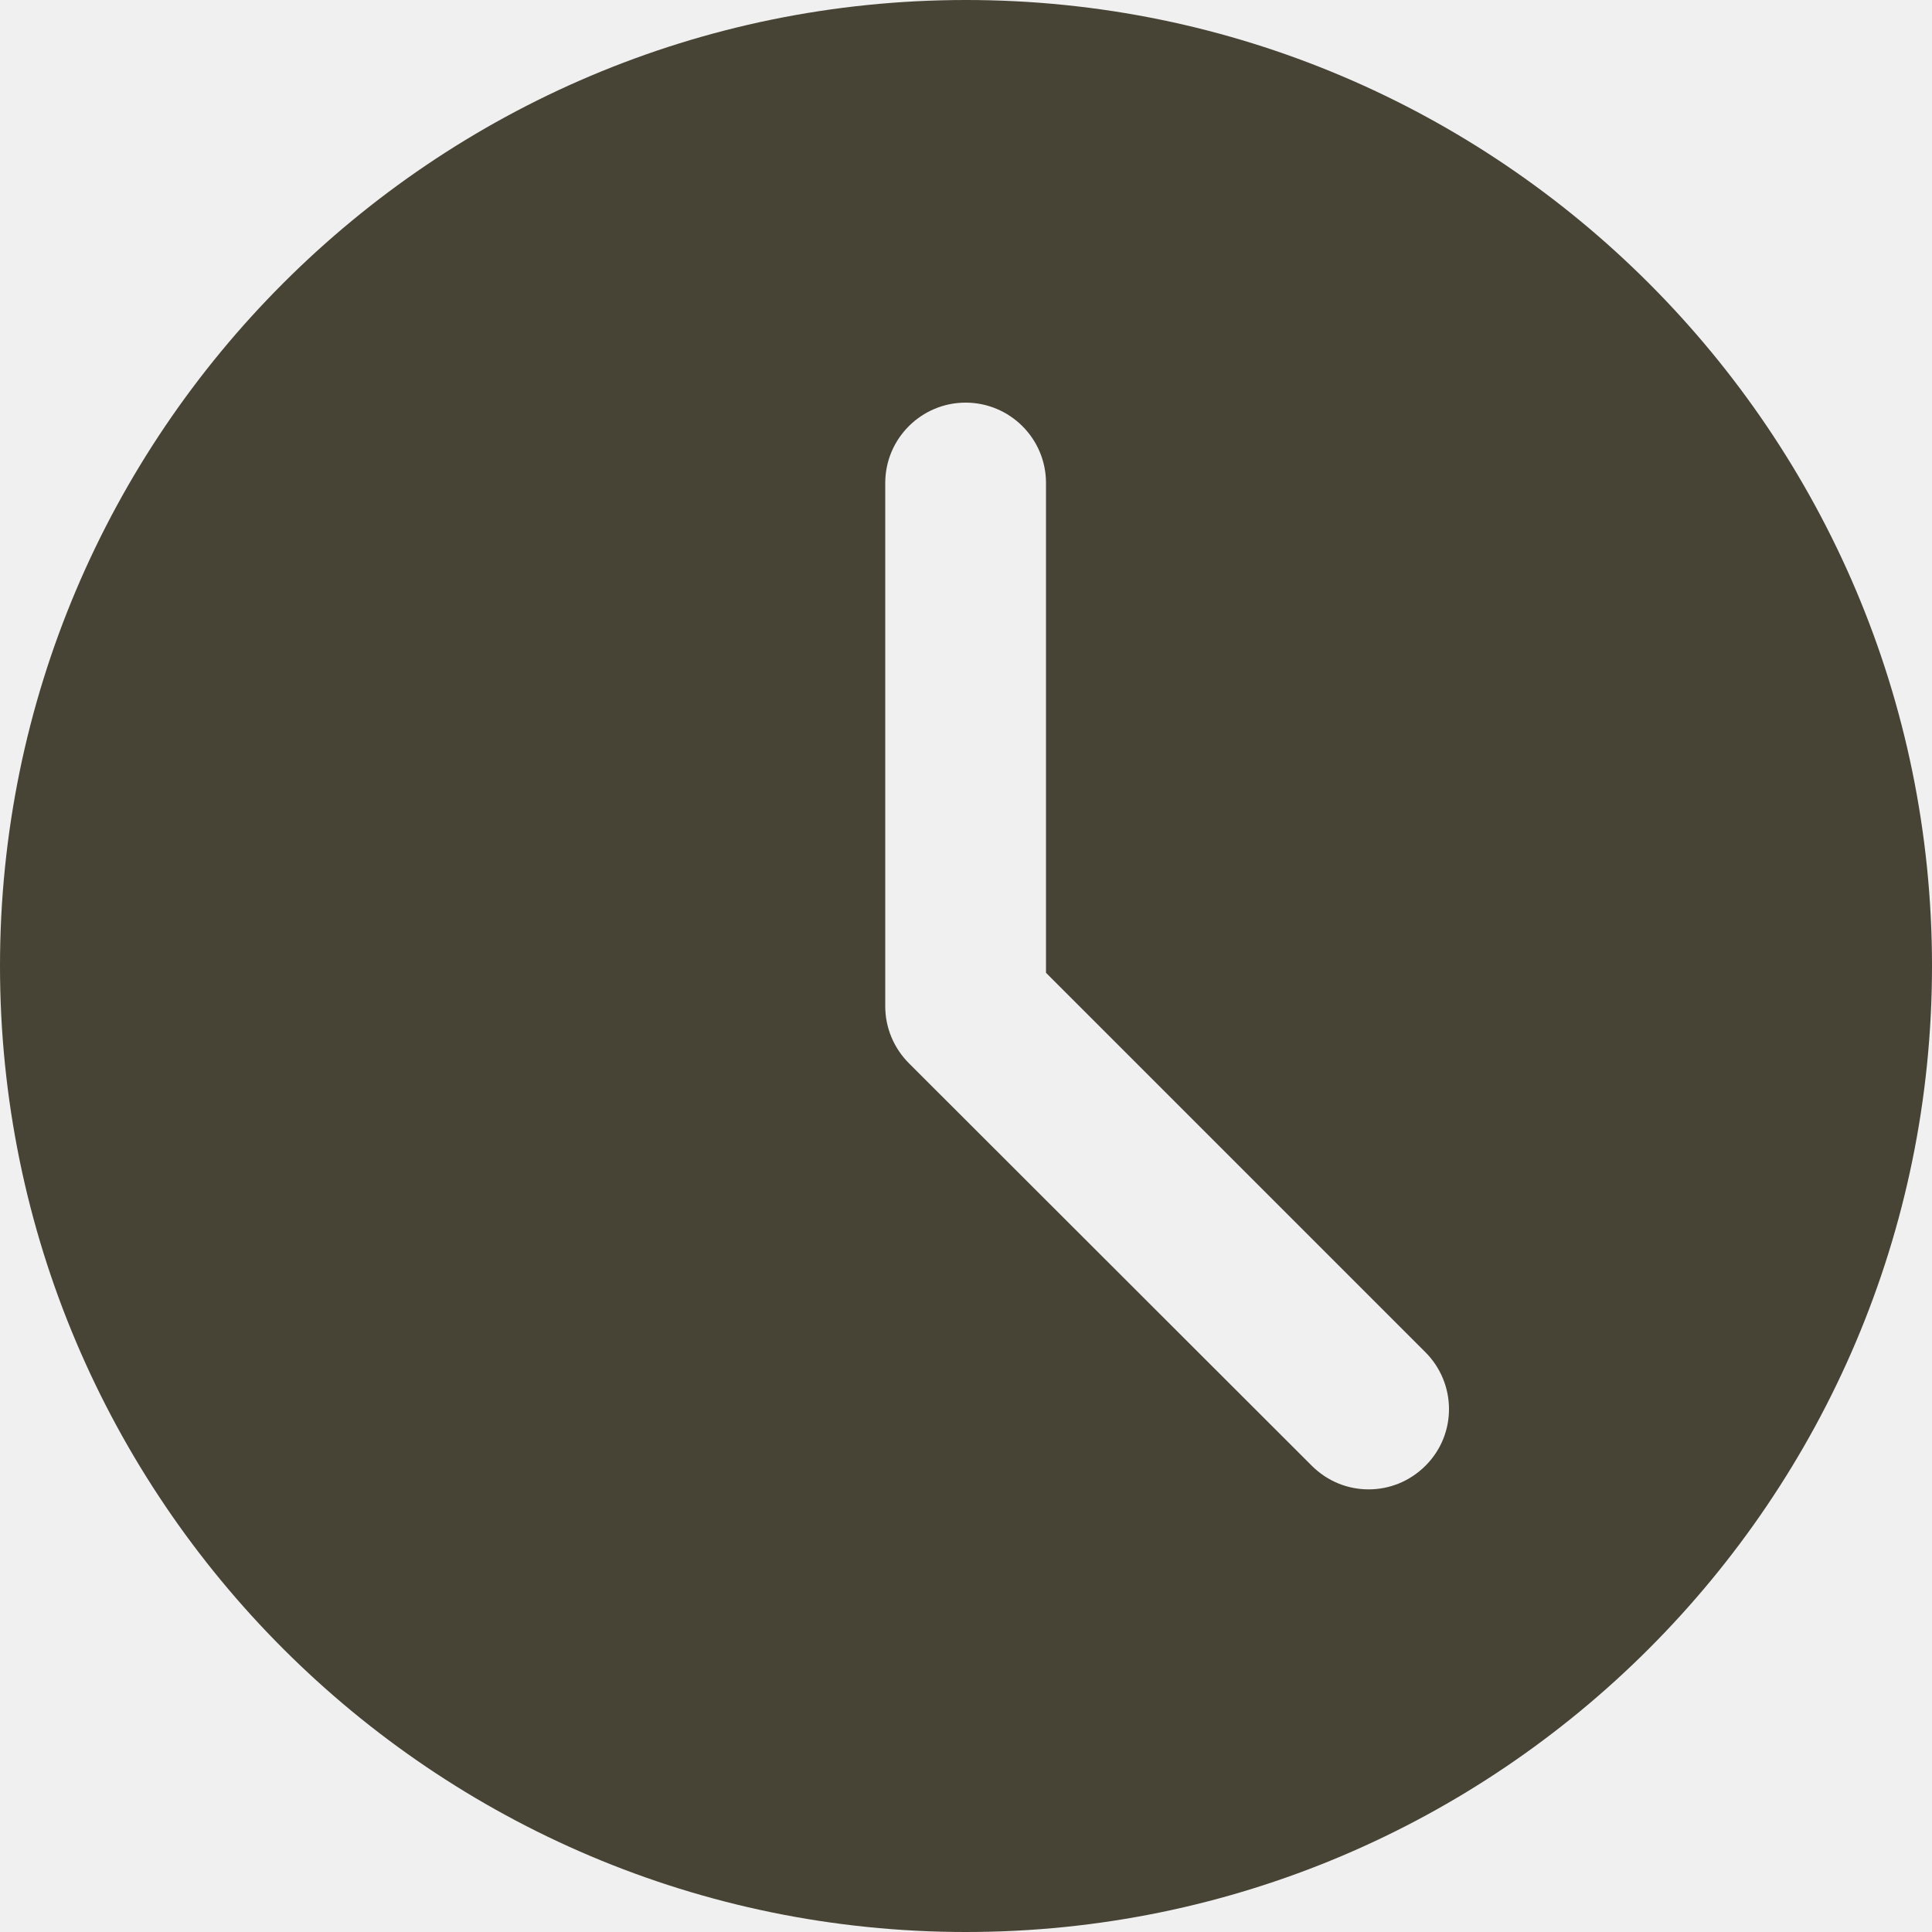
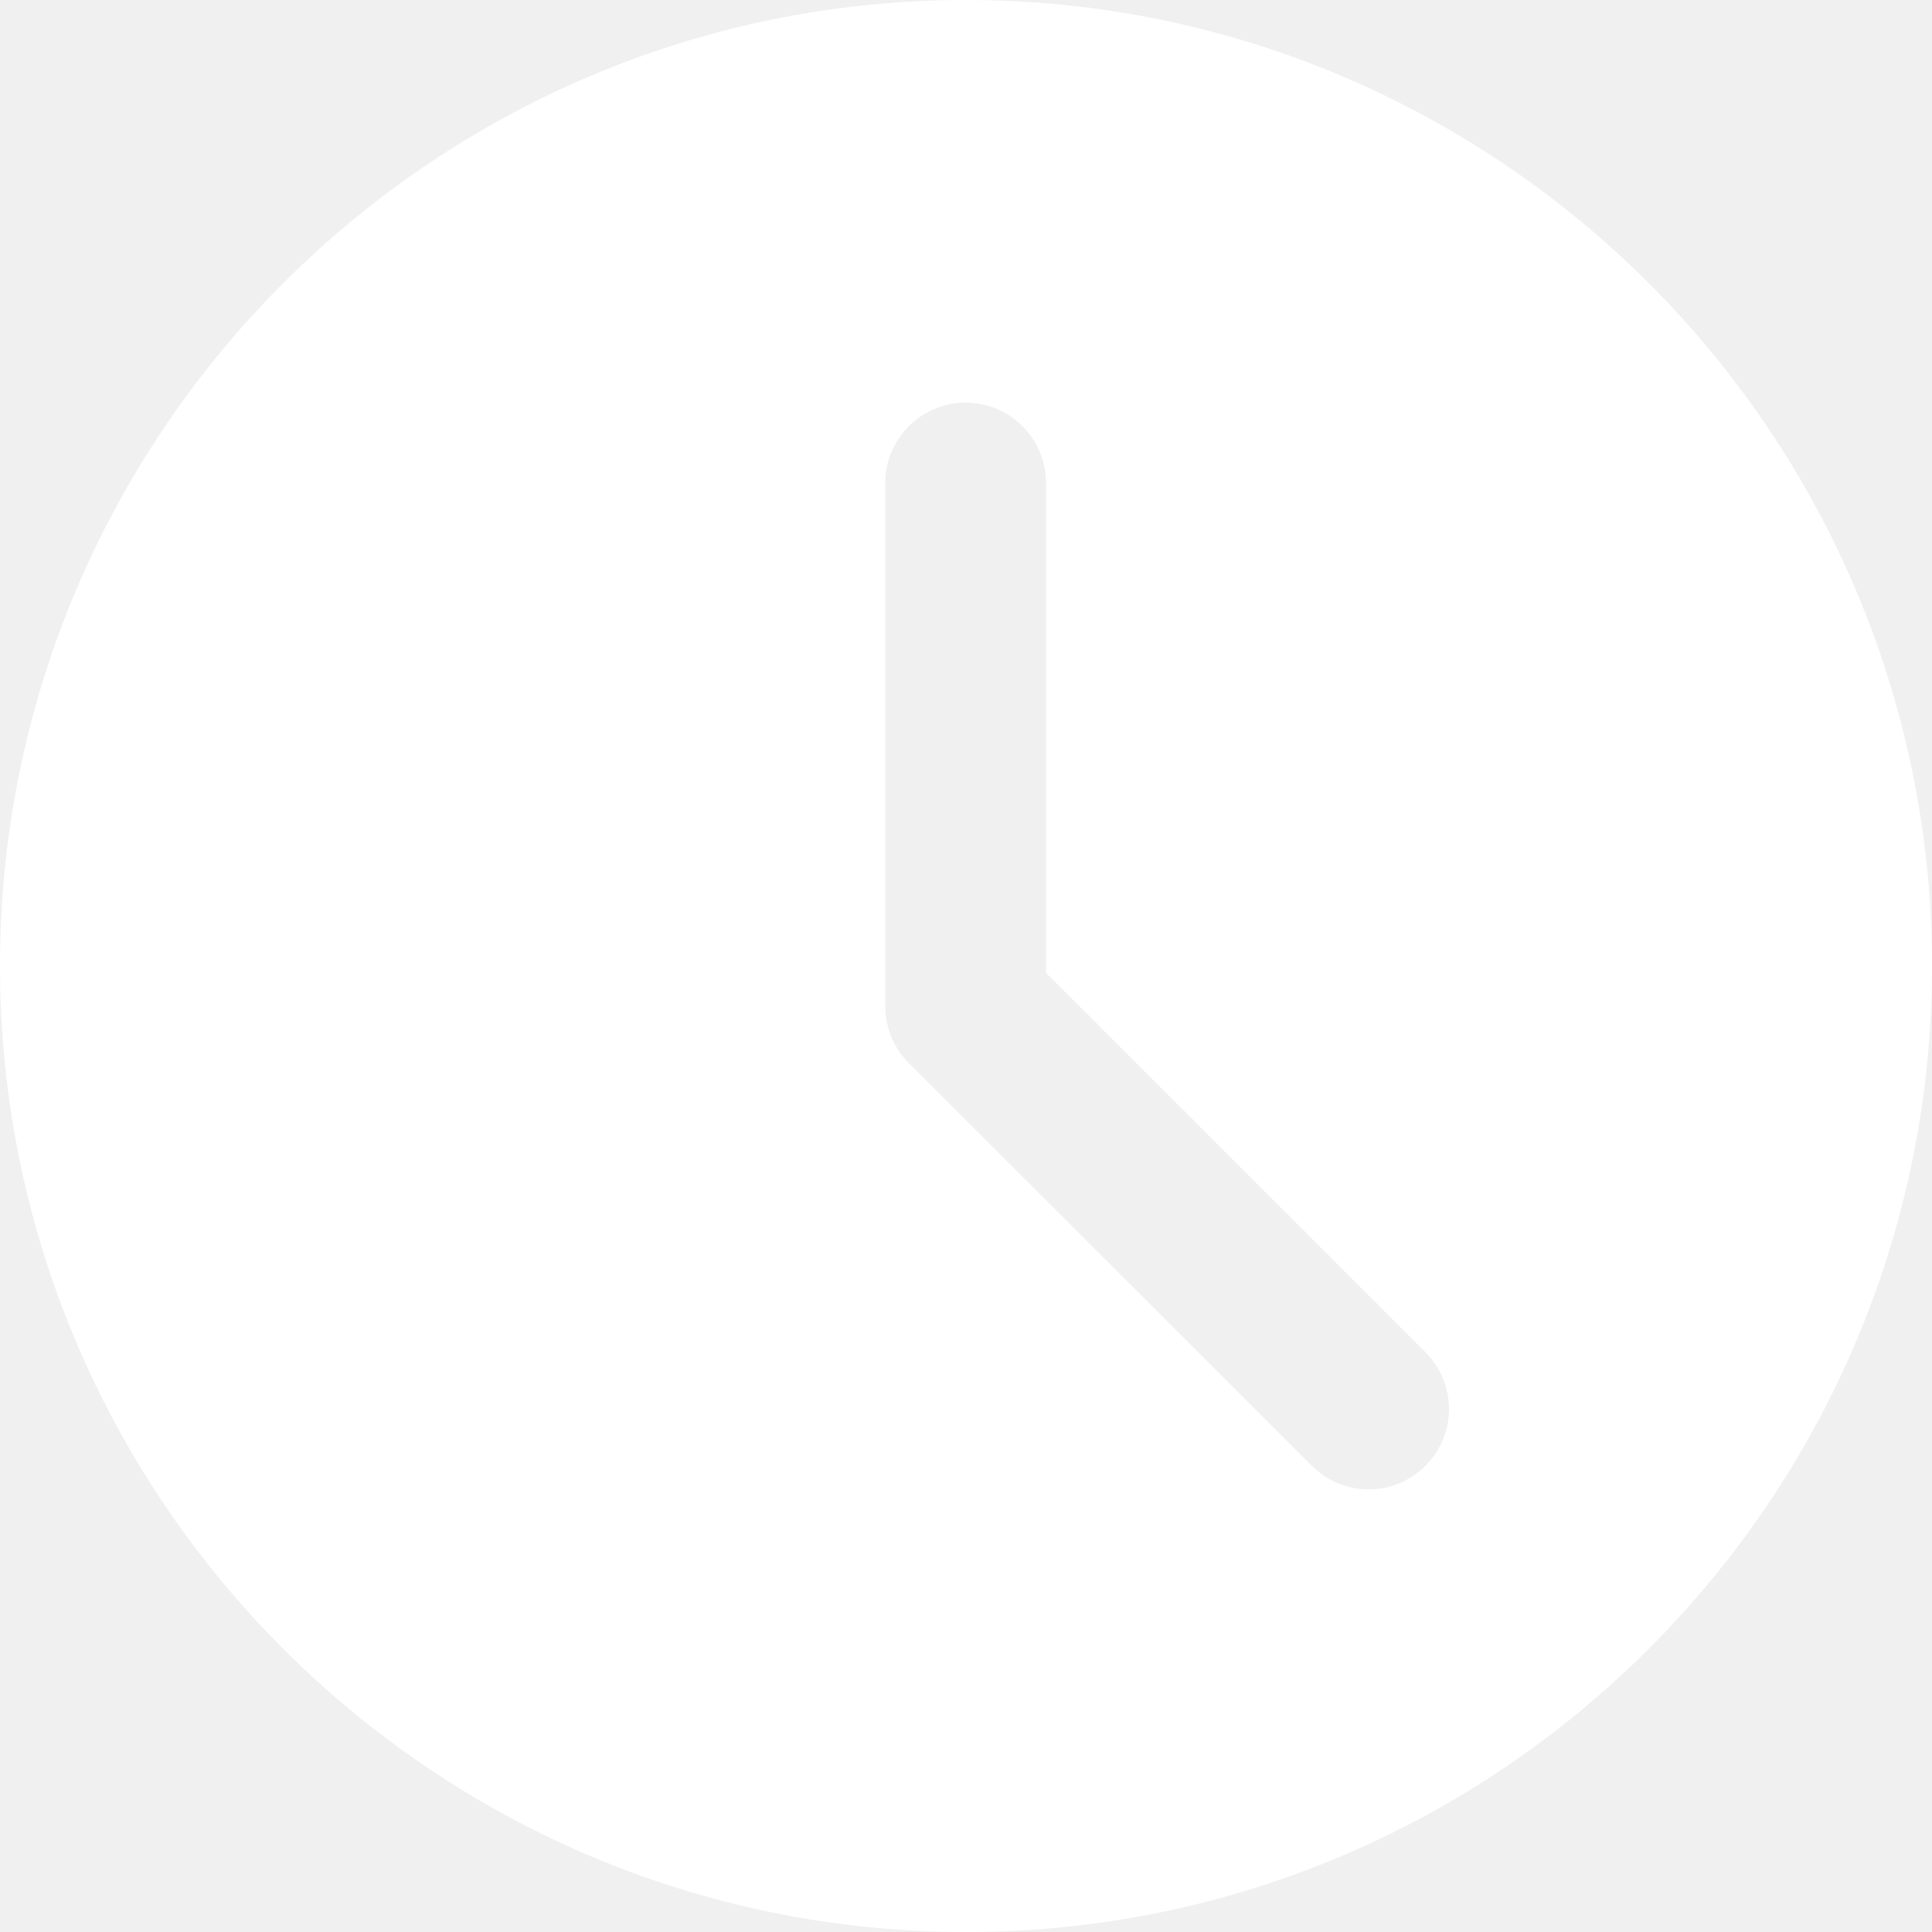
<svg xmlns="http://www.w3.org/2000/svg" version="1.1" id="Layer_1" x="0px" y="0px" viewBox="0 0 512 512" style="enable-background:new 0 0 512 512;" xml:space="preserve">
  <style type="text/css">
- 	.st0{fill:#474435;}
+ 	.st0{fill:#ffffff;}
</style>
  <path class="st0" d="M256,0C114.8,0,0,114.8,0,256s114.8,256,256,256s256-114.8,256-256S397.2,0,256,0z M377.8,388.4  c-4.2,4.2-9.6,6.3-15.1,6.3s-10.9-2.1-15.1-6.3L240.9,281.8c-4-4-6.3-9.4-6.3-15.1V128c0-11.8,9.6-21.3,21.3-21.3  s21.3,9.5,21.3,21.3v129.8l100.4,100.4C386.1,366.6,386.1,380.1,377.8,388.4z" />
</svg>
